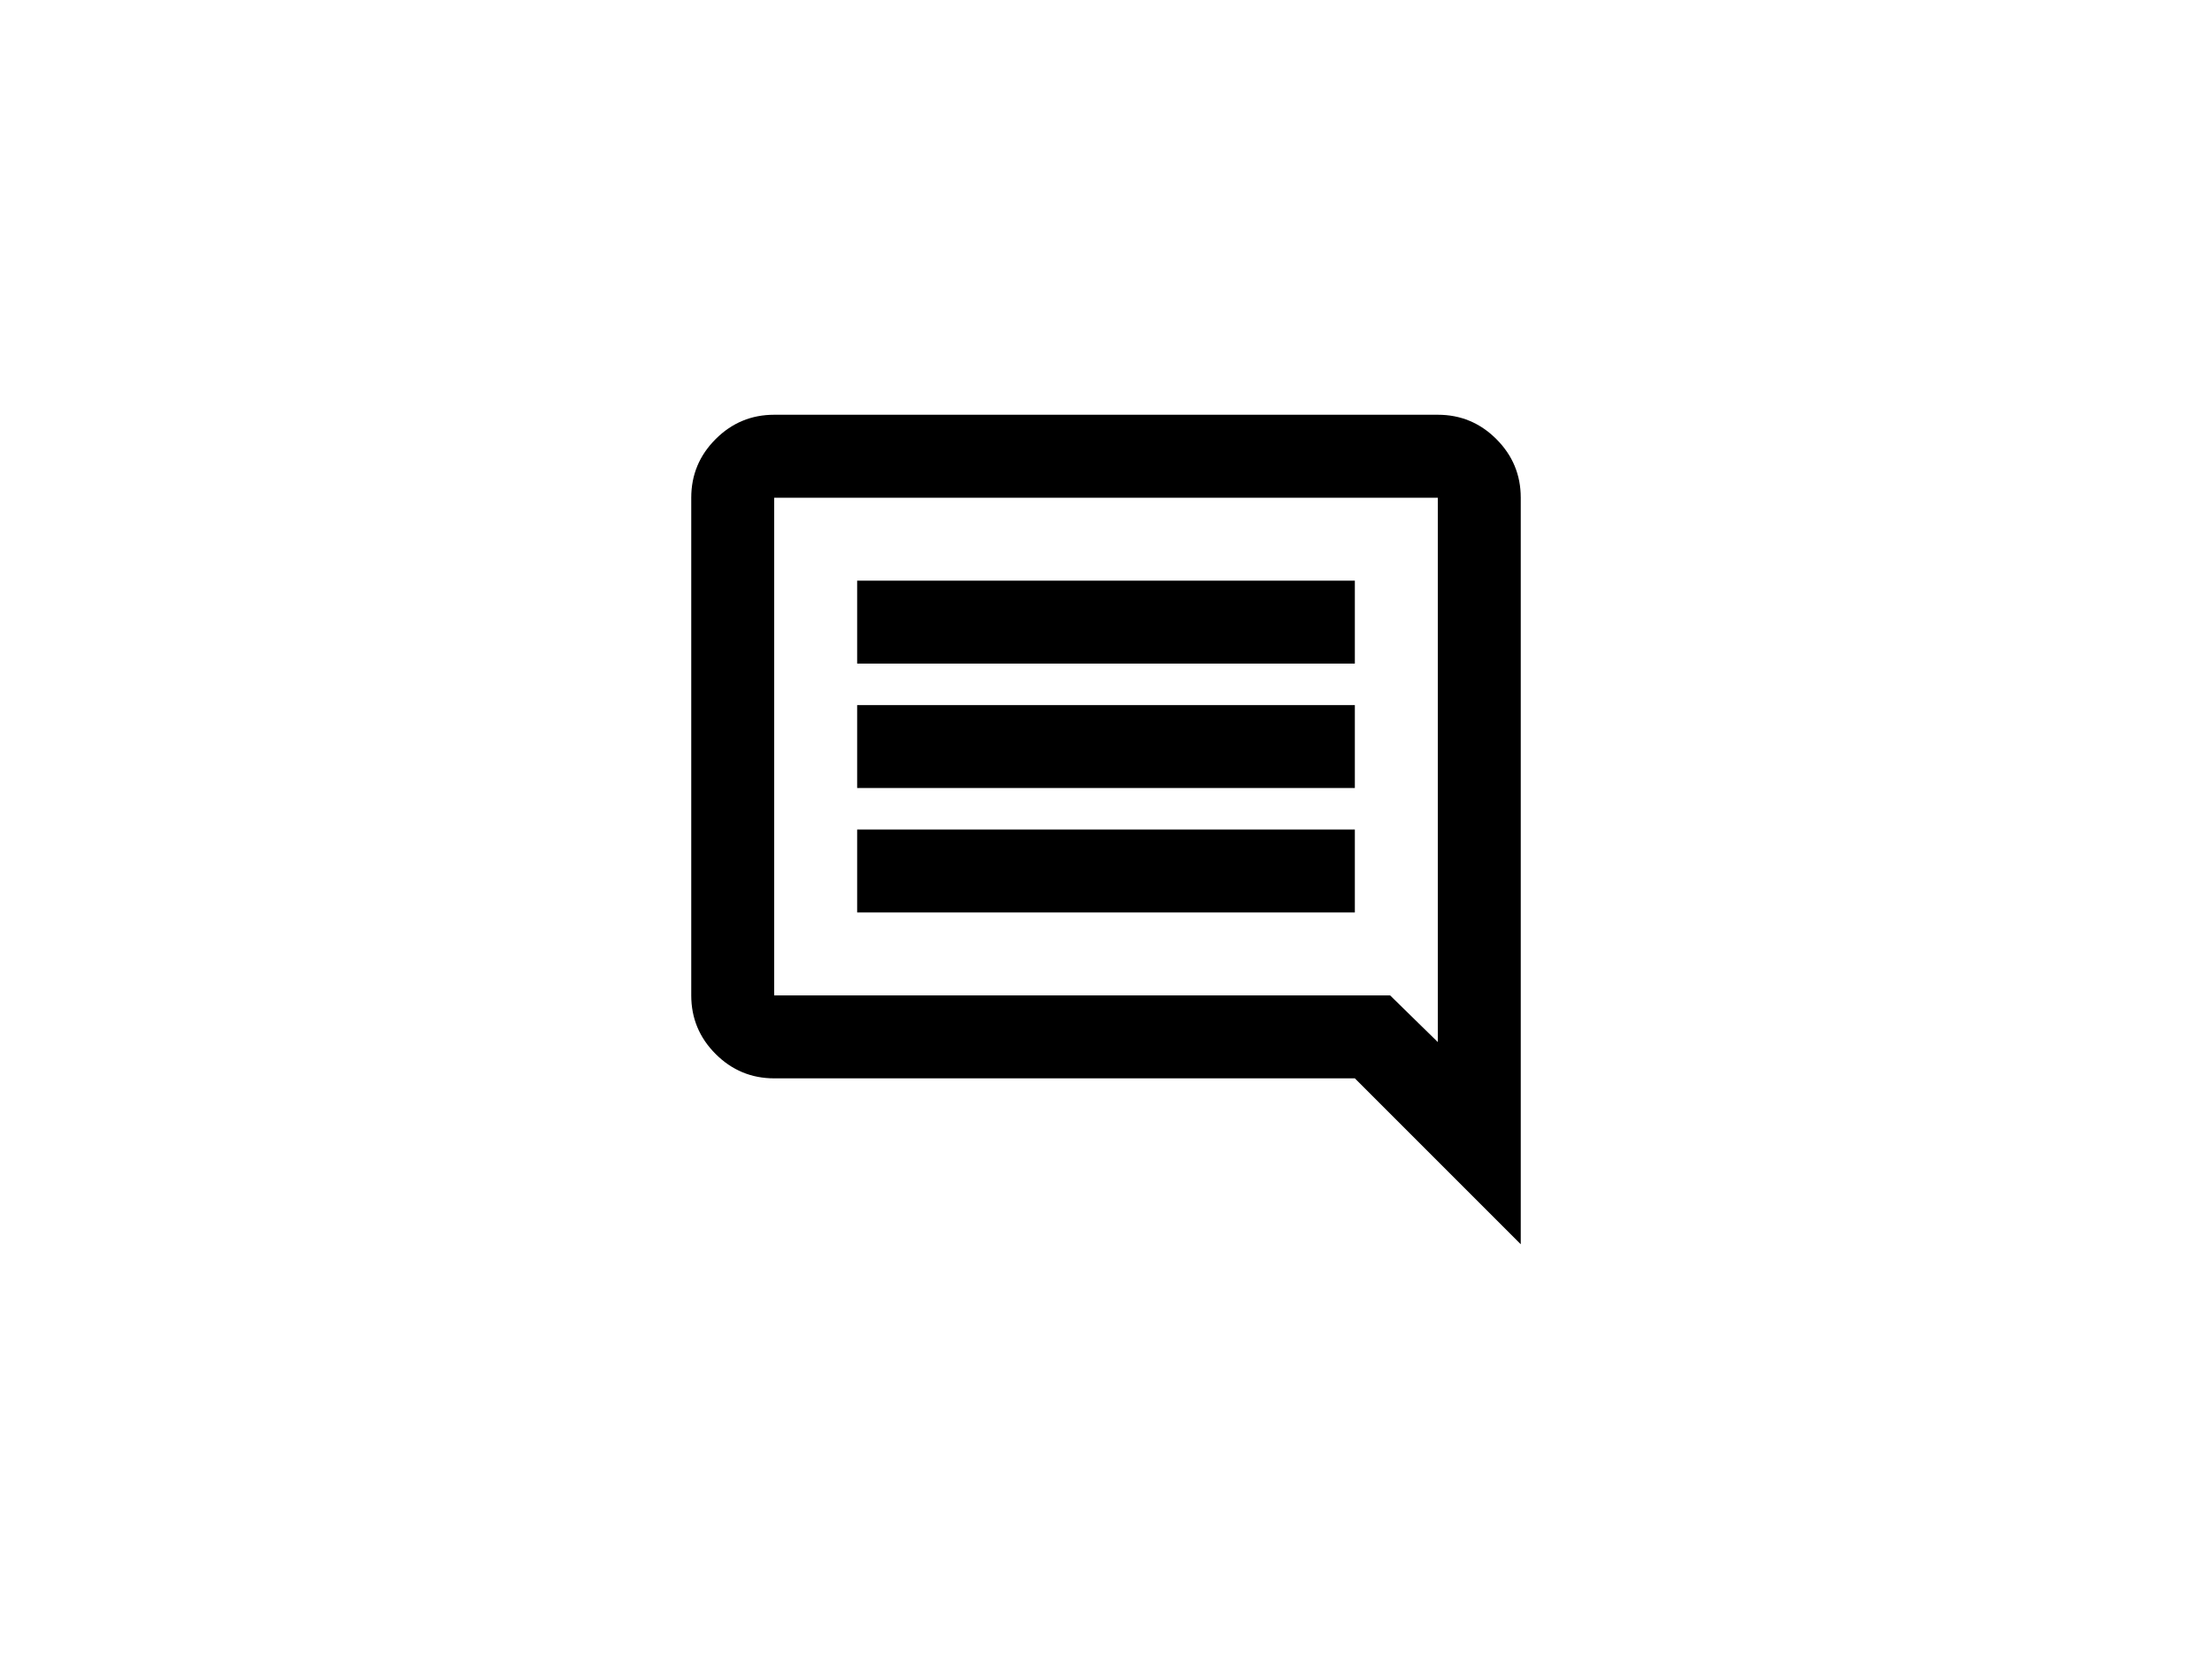
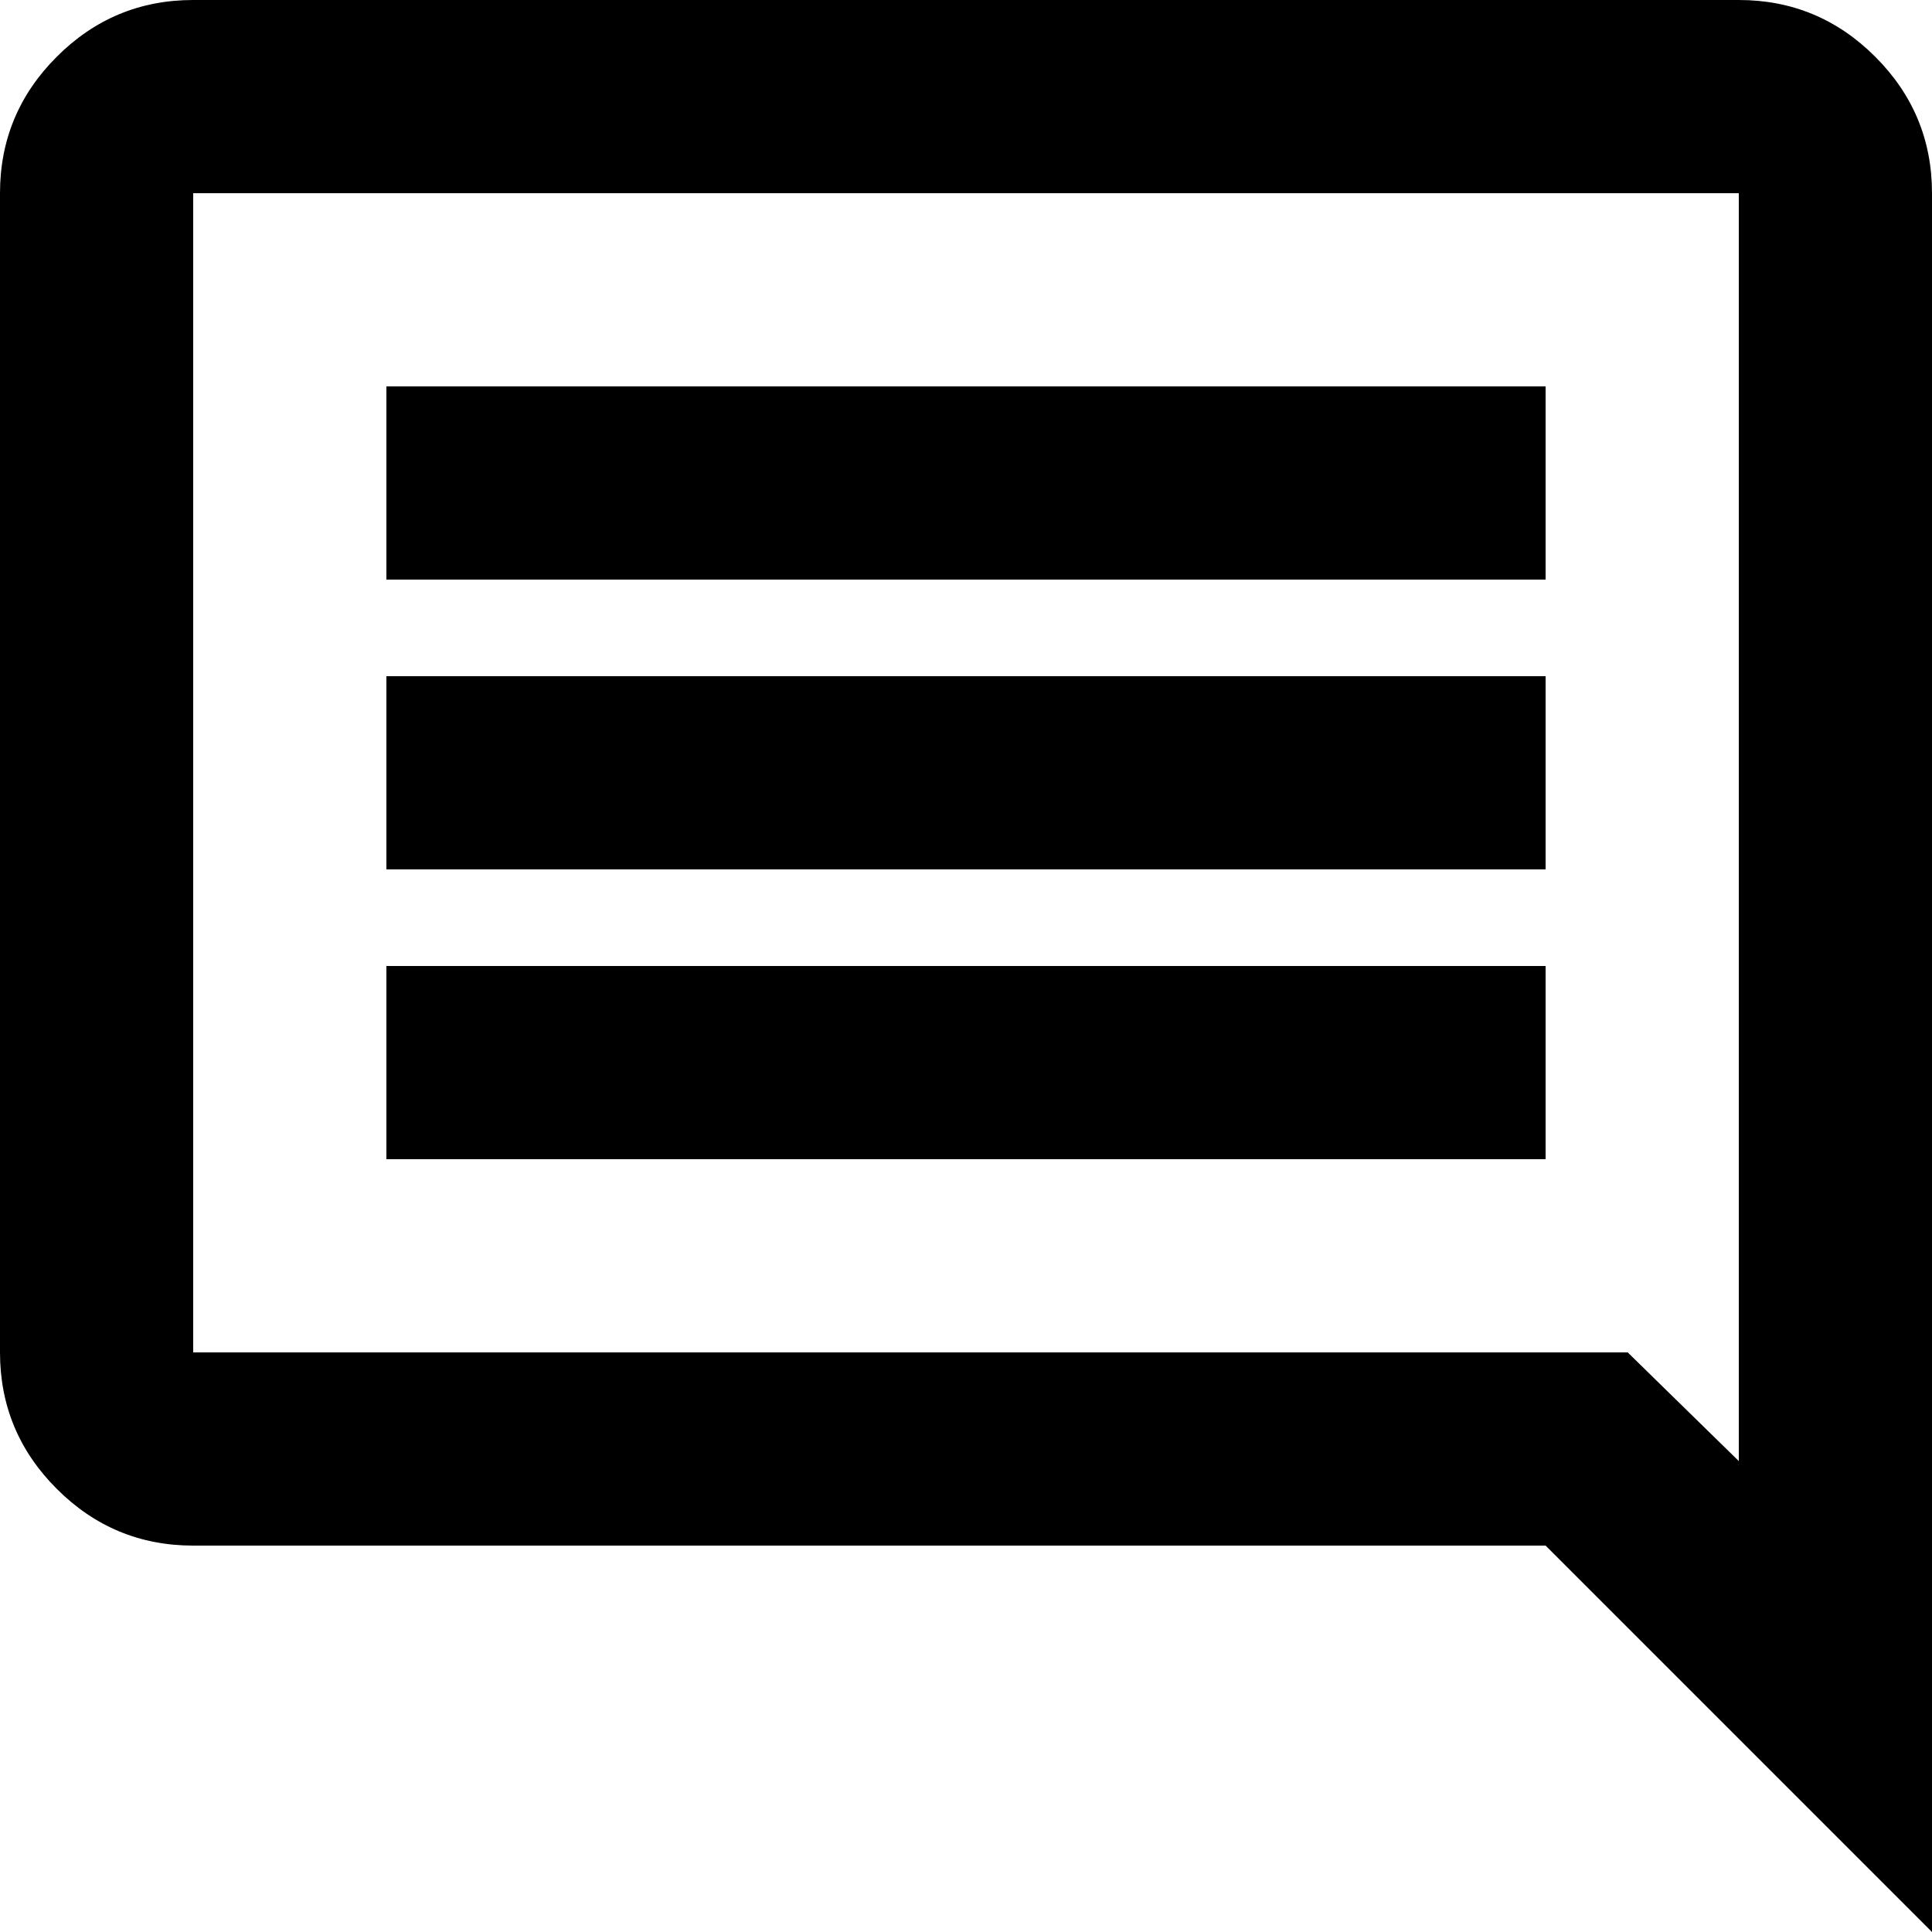
- <svg xmlns="http://www.w3.org/2000/svg" width="64" height="48" viewBox="0 0 64 48" fill="none">
-   <path d="M24.8 26.4H39.2V24H24.8V26.4ZM24.8 22.8H39.2V20.4H24.8V22.8ZM24.8 19.2H39.2V16.8H24.8V19.2ZM44 36L39.2 31.2H22.4C21.74 31.2 21.175 30.965 20.705 30.495C20.235 30.025 20 29.46 20 28.8V14.4C20 13.74 20.235 13.175 20.705 12.705C21.175 12.235 21.74 12 22.4 12H41.6C42.26 12 42.825 12.235 43.295 12.705C43.765 13.175 44 13.74 44 14.4V36ZM22.4 28.8H40.22L41.6 30.15V14.4H22.4V28.8Z" fill="black" />
+ <svg xmlns="http://www.w3.org/2000/svg" width="24" height="24" viewBox="0 0 24 24" fill="none">
+   <path d="M4.8 14.4H19.2V12H4.8V14.4ZM4.8 10.8H19.2V8.4H4.8V10.8ZM4.8 7.2H19.2V4.8H4.8V7.2ZM24 24L19.2 19.2H2.4C1.74 19.2 1.175 18.965 0.705 18.495C0.235 18.025 0 17.46 0 16.8V2.4C0 1.74 0.235 1.175 0.705 0.705C1.175 0.235 1.74 0 2.4 0H21.6C22.26 0 22.825 0.235 23.295 0.705C23.765 1.175 24 1.74 24 2.4V24ZM2.4 16.8H20.22L21.6 18.15V2.4H2.4V16.8Z" fill="black" />
</svg>
